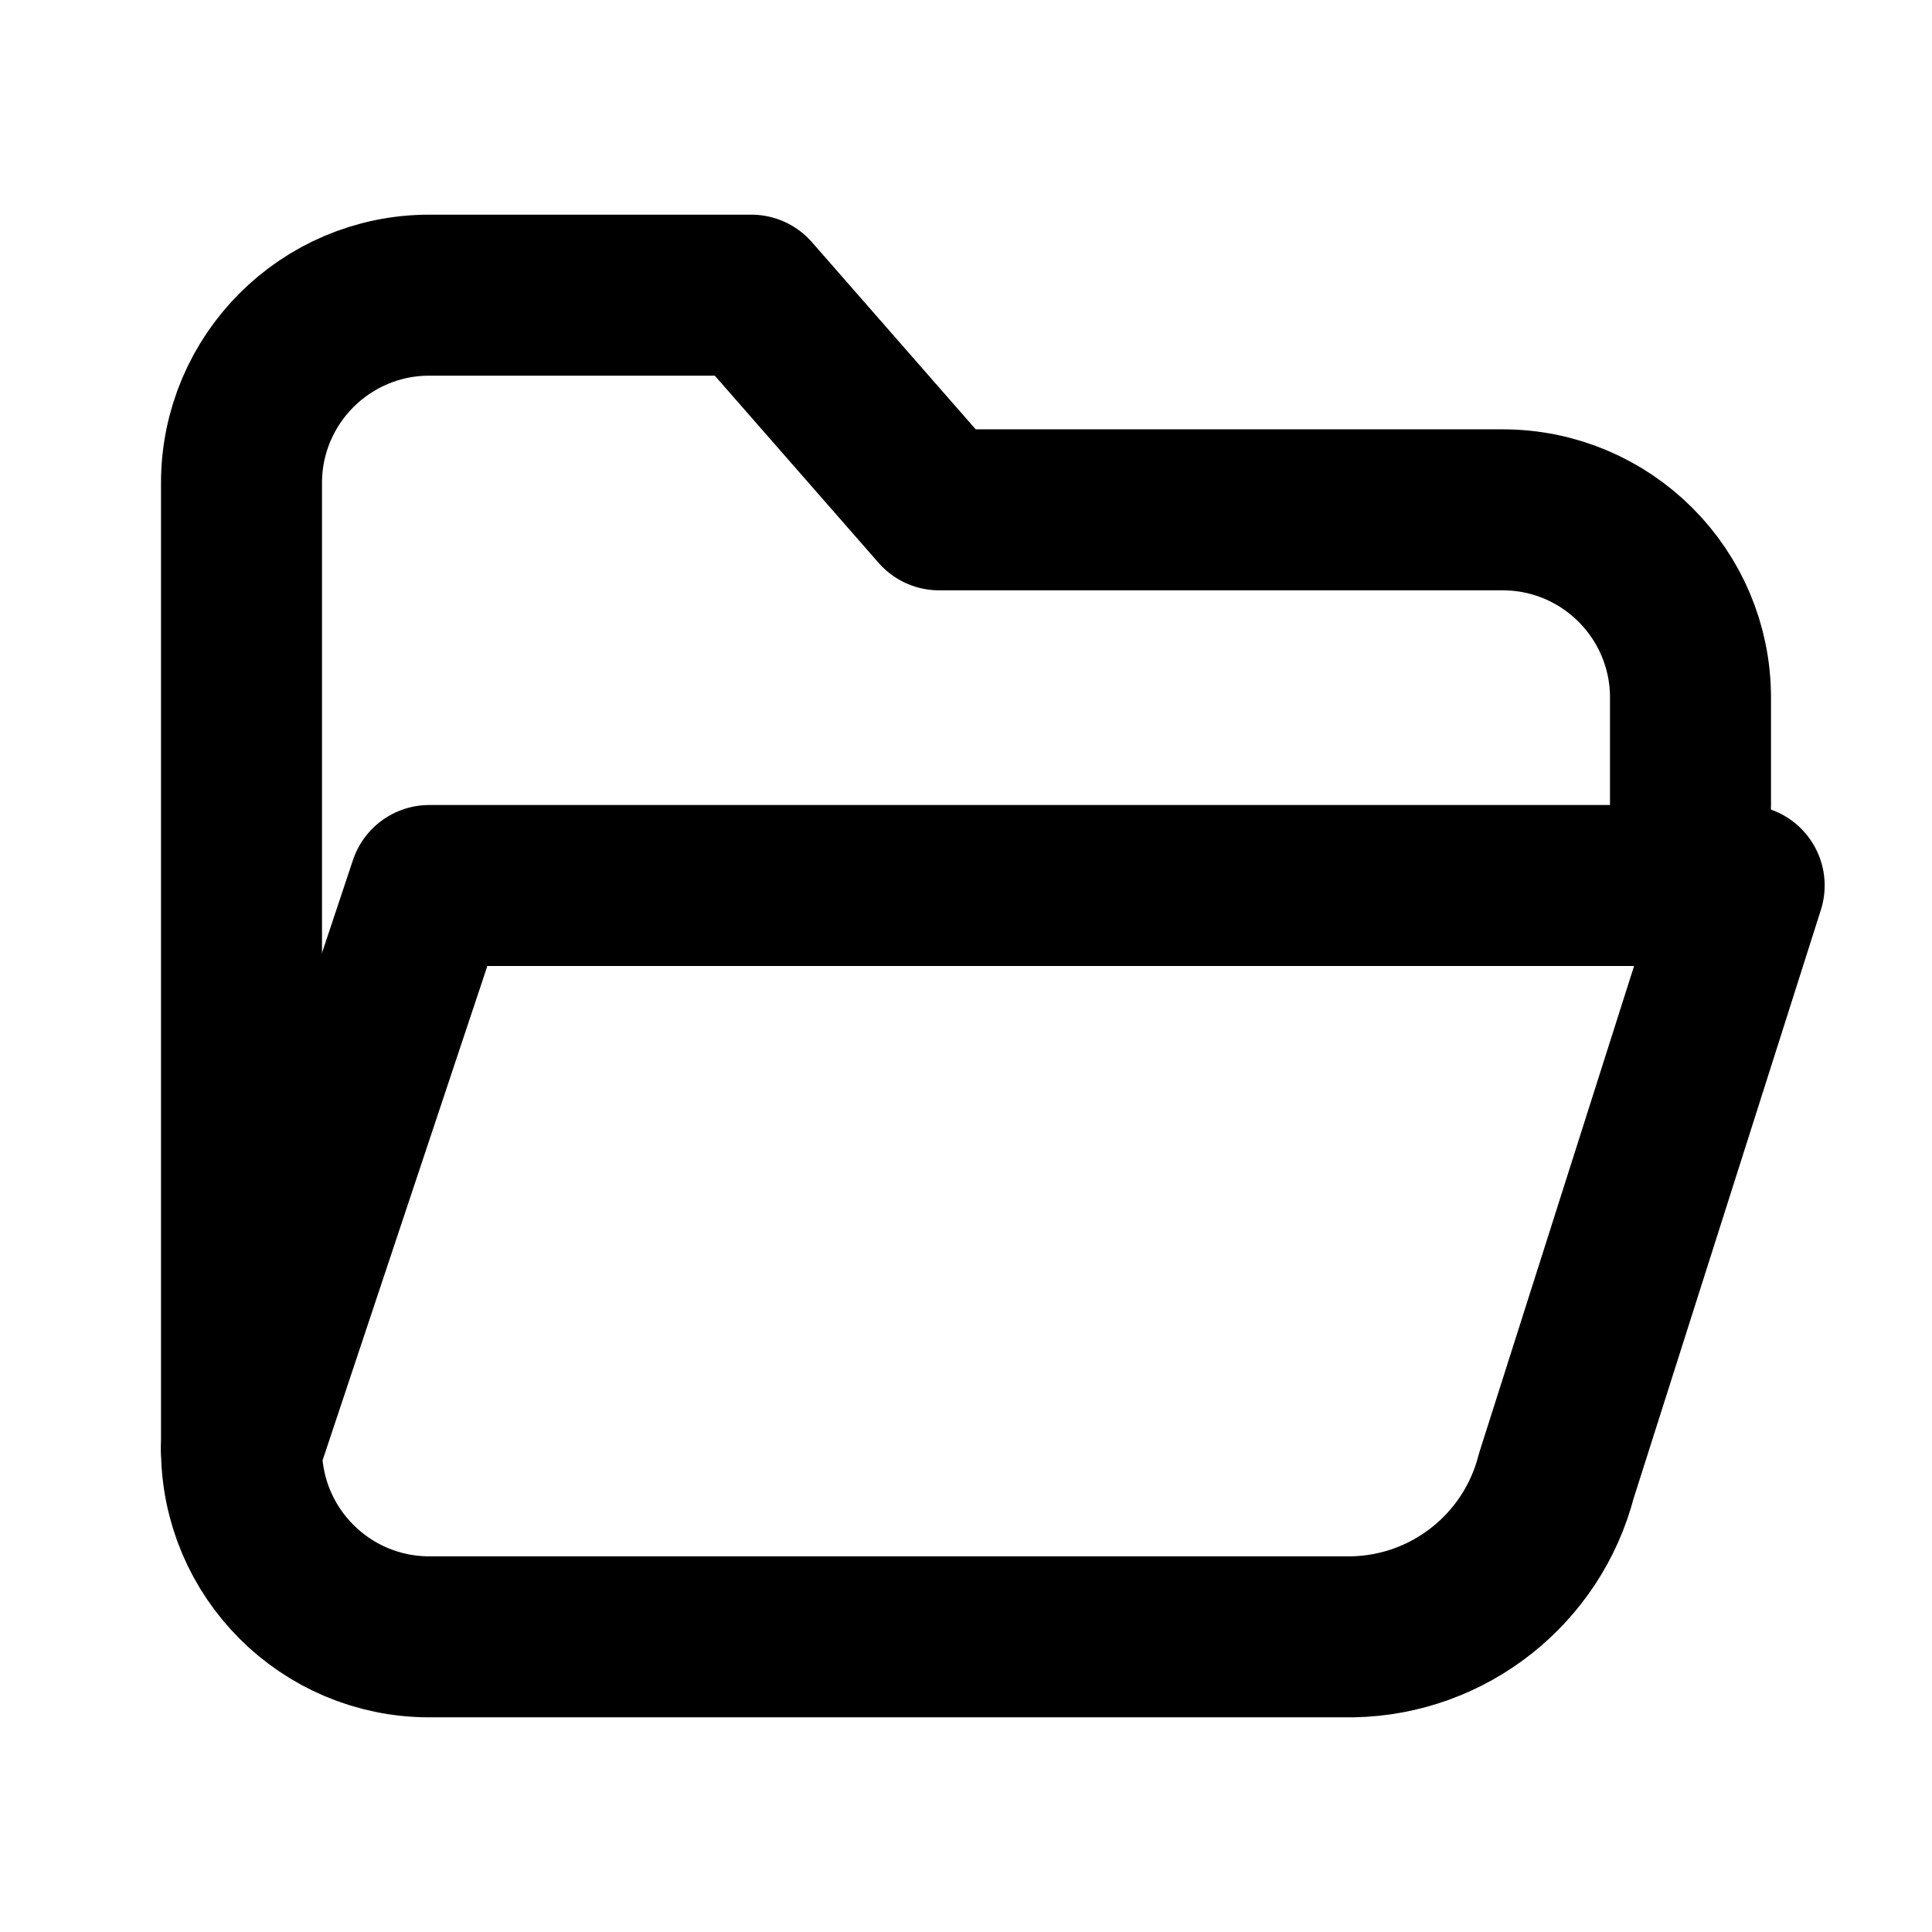
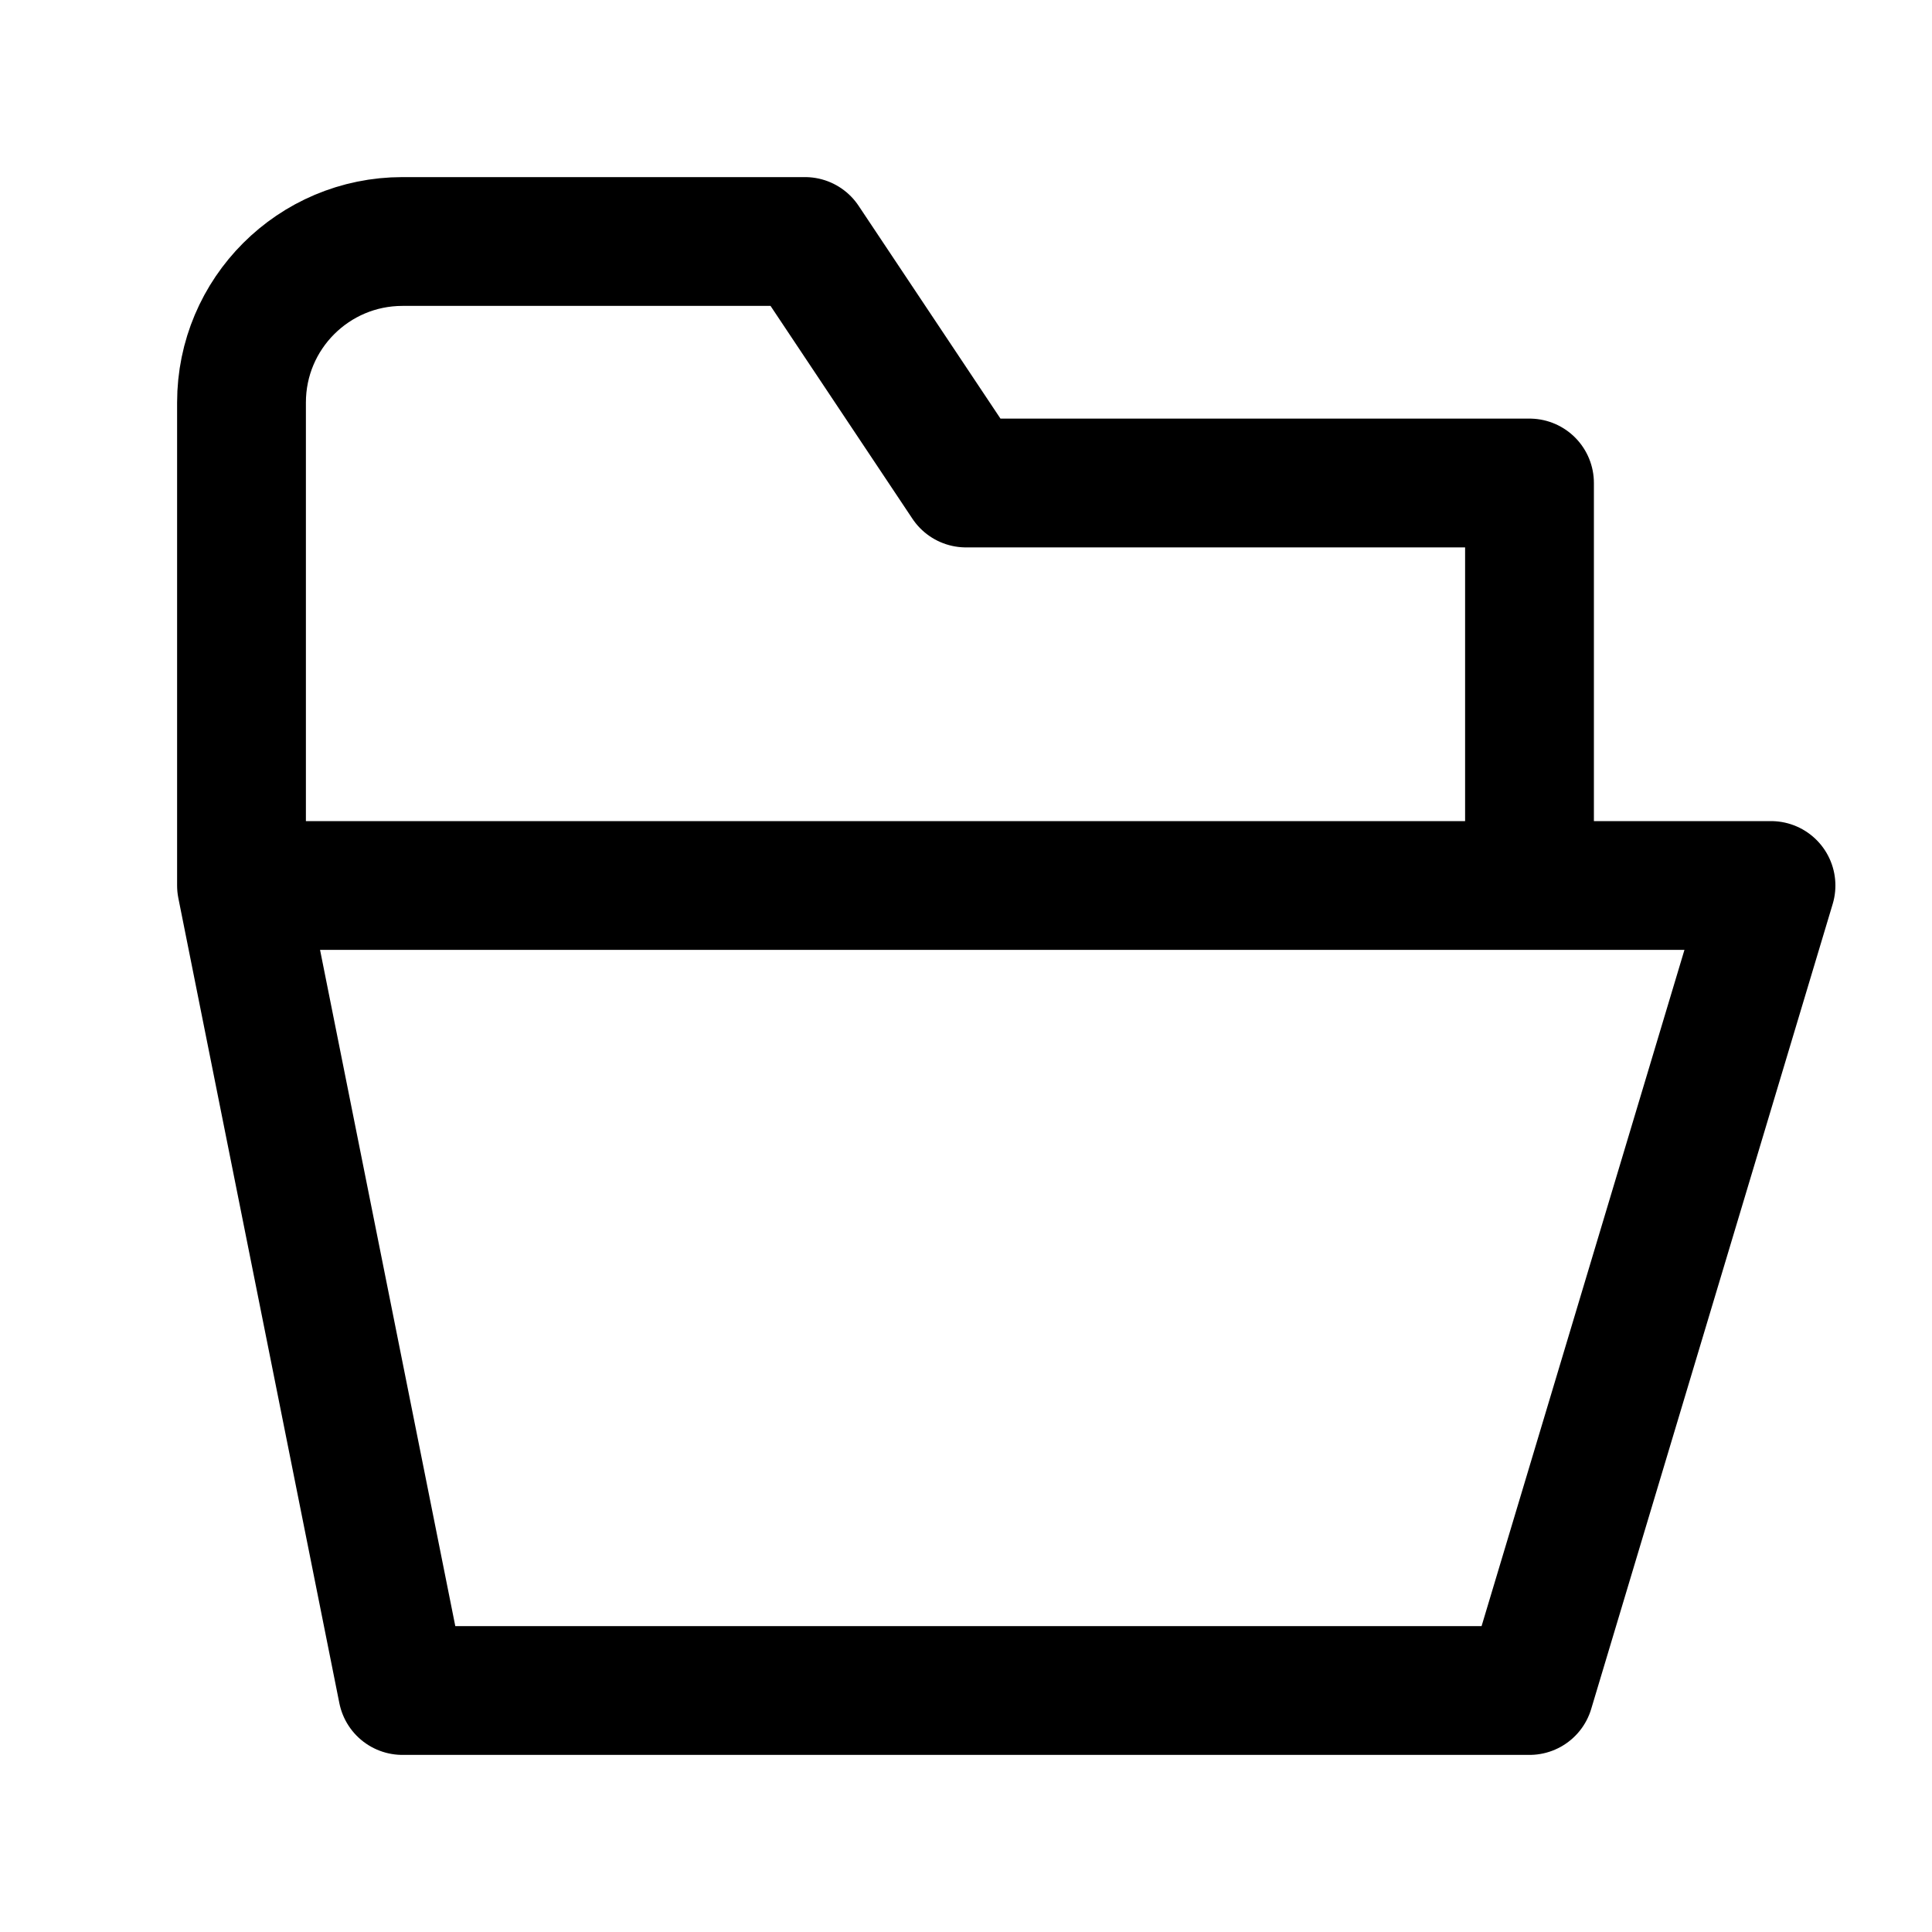
- <svg xmlns="http://www.w3.org/2000/svg" width="18" height="18" viewBox="0 0 18 18" fill="none" stroke="currentColor" stroke-width="1.5" stroke-linecap="round" stroke-linejoin="round">
-   <path d="M2.25 13.5v-9A1.75 1.75 0 0 1 4 2.75h3l1.75 2H14a1.75 1.75 0 0 1 1.75 1.75v1" />
-   <path d="M2.25 13.5 4 8.25h12.25l-1.75 5.5a2 2 0 0 1-1.9 1.5H4a1.75 1.75 0 0 1-1.75-1.75Z" />
+ <svg xmlns="http://www.w3.org/2000/svg" viewBox="0 0 24 24" fill="none" stroke="currentColor" stroke-width="1.6" stroke-linecap="round" stroke-linejoin="round">
+   <path d="M3 11V5a2 2 0 0 1 2-2h5l2 3h7v5M3 11h19l-3 10H5Z" />
</svg>
